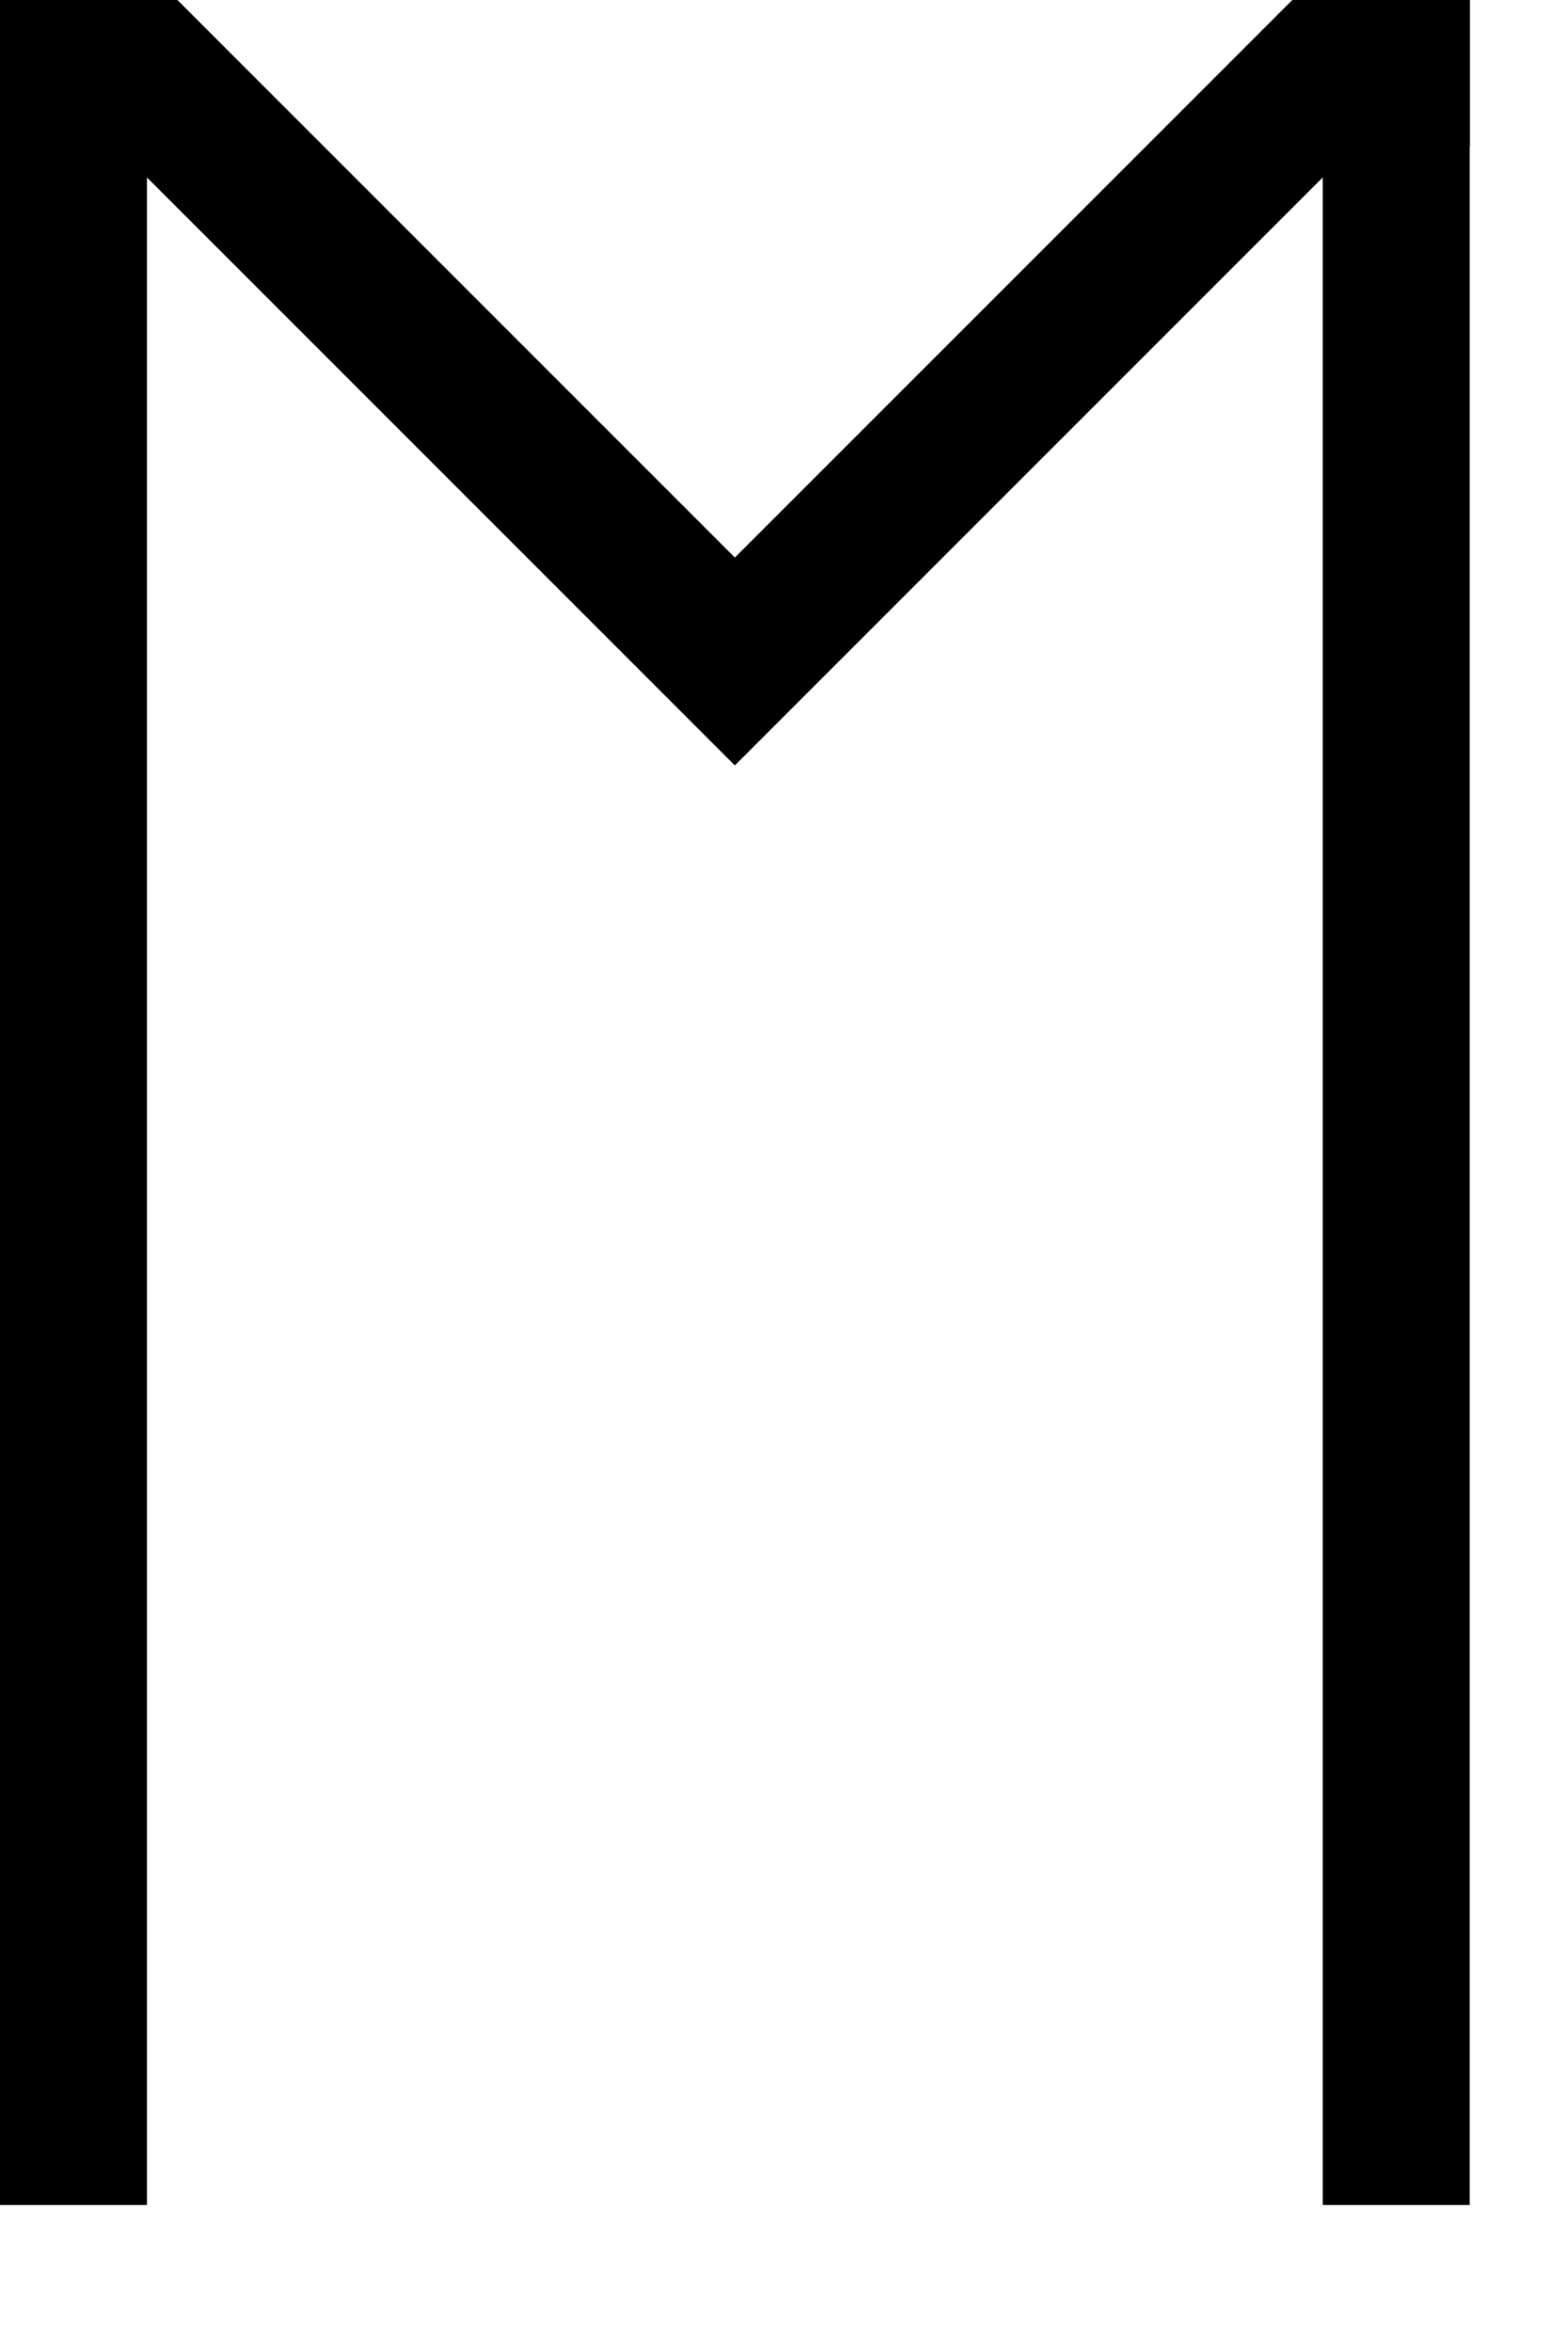
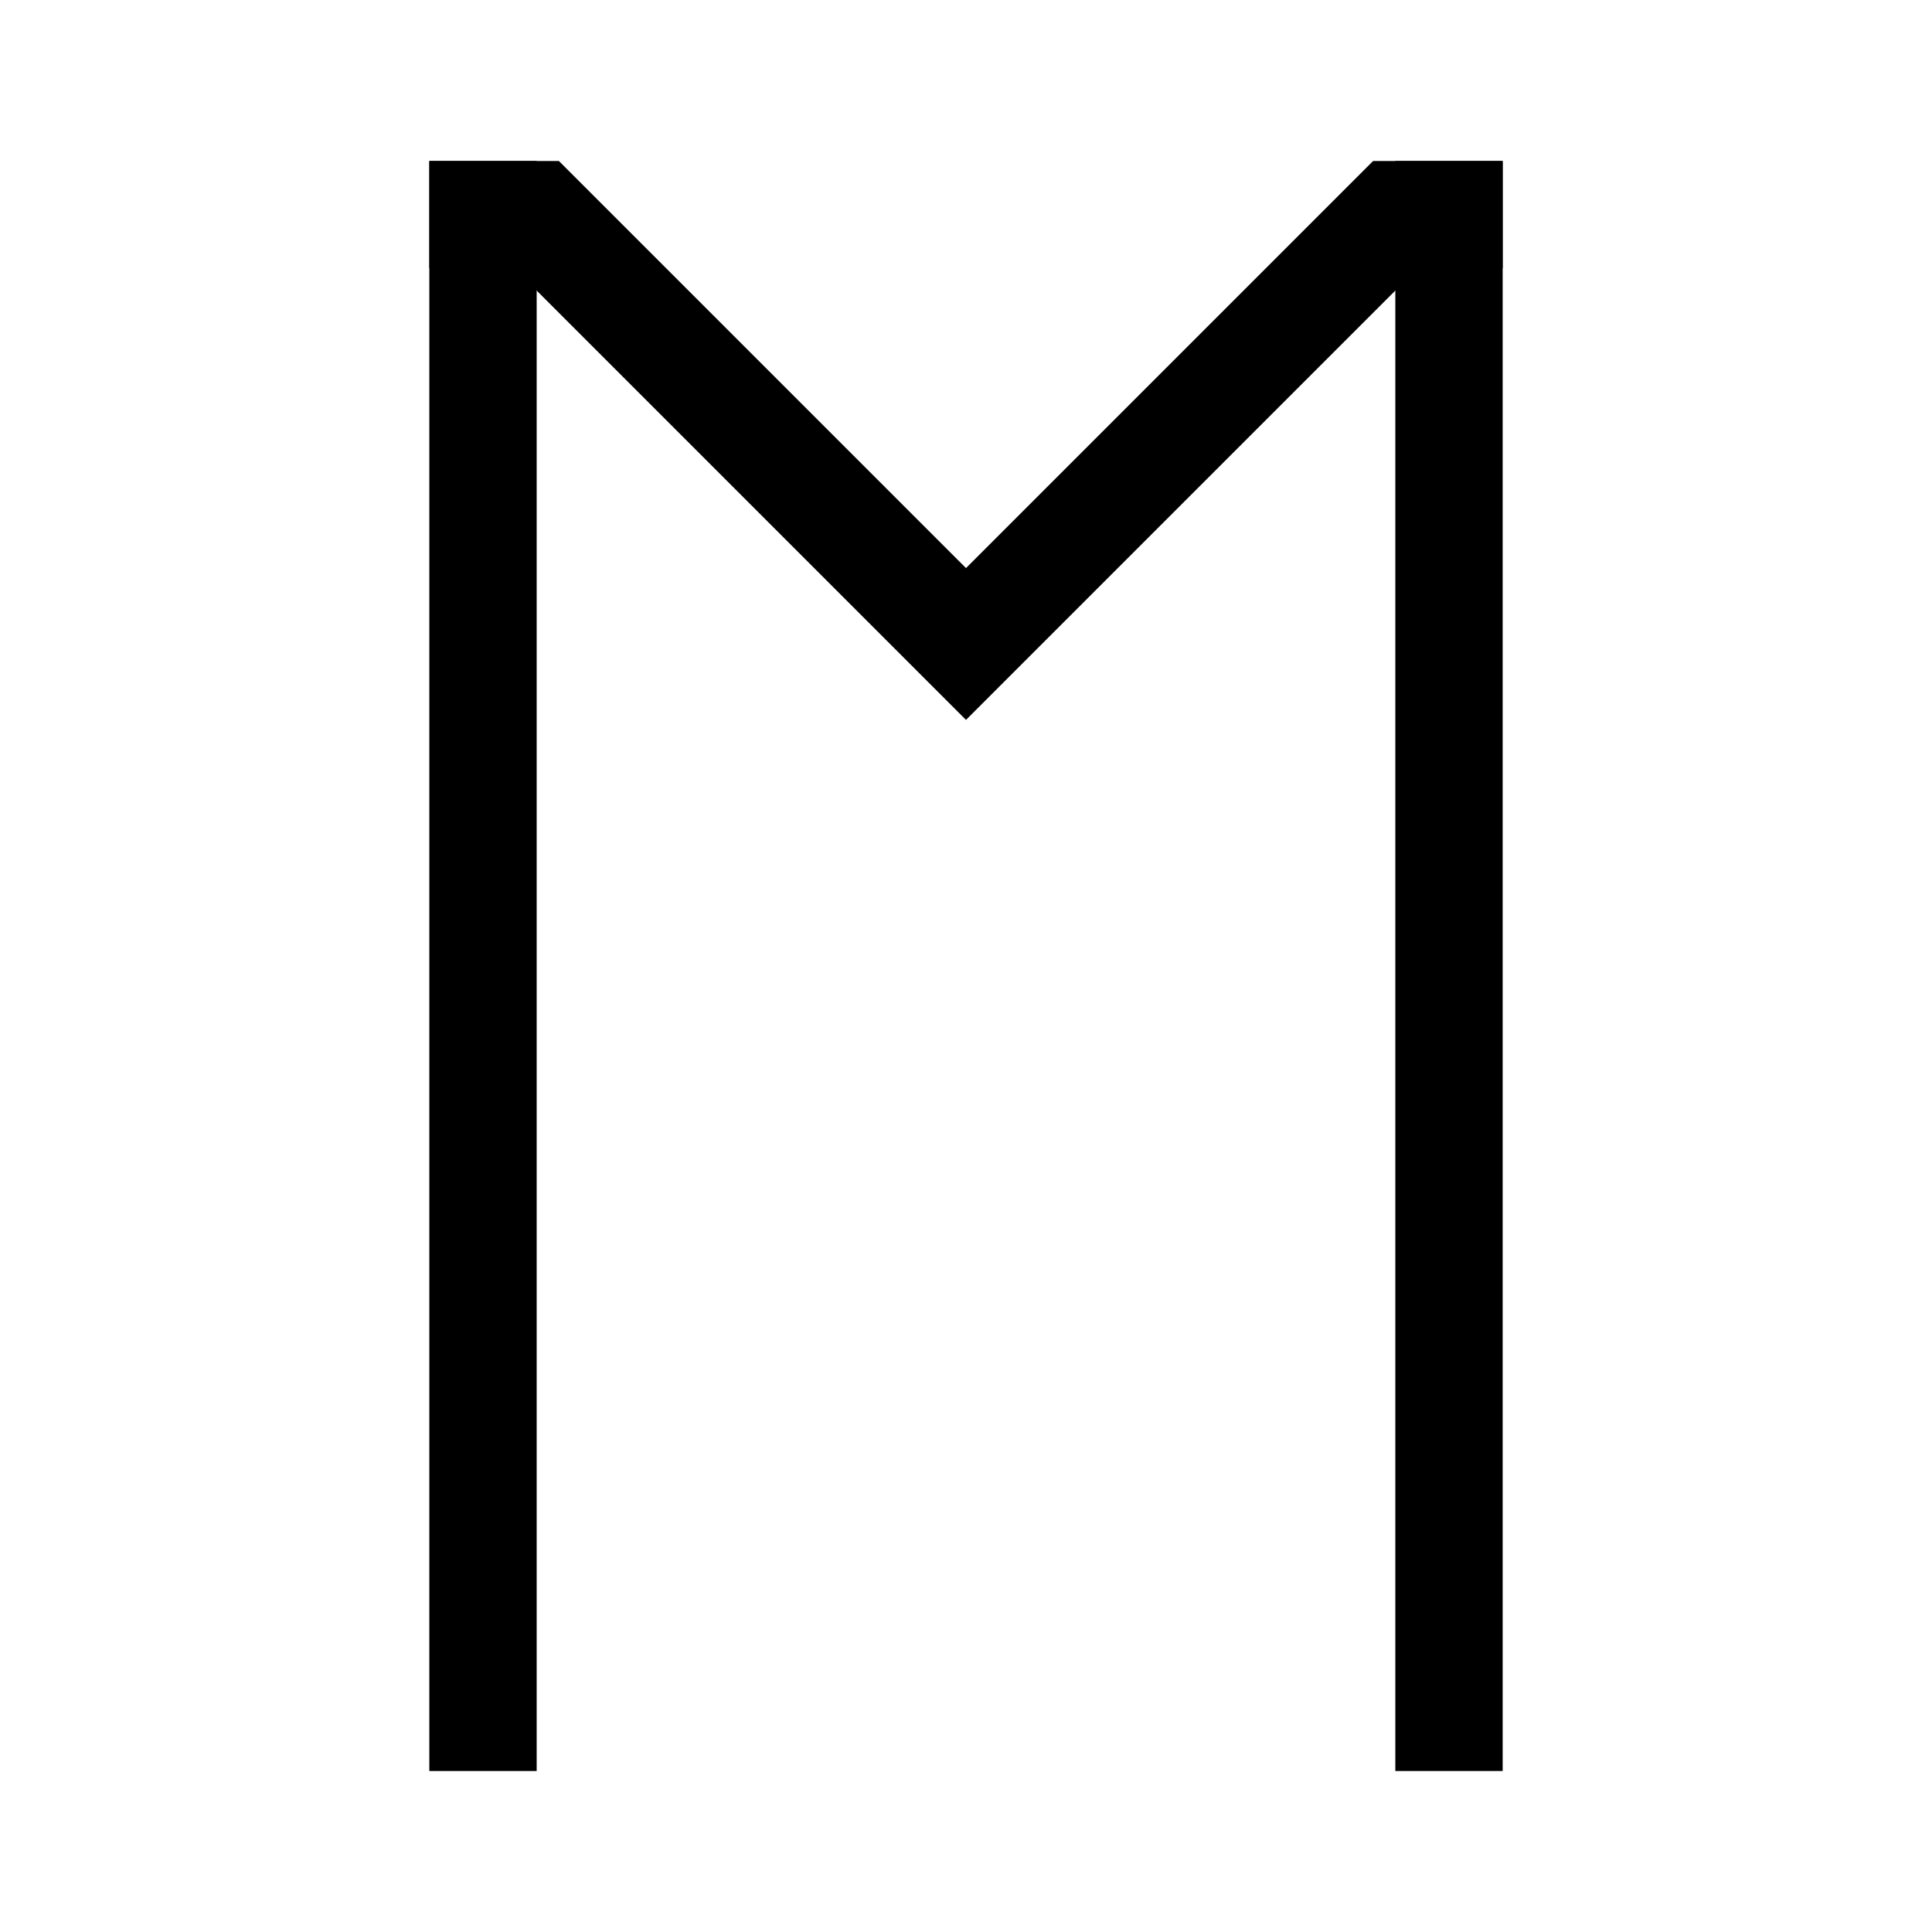
- <svg xmlns="http://www.w3.org/2000/svg" version="1.0" width="32pt" height="48pt" id="svg16730">
+ <svg xmlns="http://www.w3.org/2000/svg" version="1.0" width="72pt" height="72pt" id="svg16730" viewBox="0 0 72 72">
  <defs id="defs16732" />
-   <g id="layer1">
-     <path d="M 2,60 L 2,0" style="fill:none;fill-opacity:0.75;fill-rule:evenodd;stroke:#000000;stroke-width:4;stroke-linecap:butt;stroke-linejoin:miter;stroke-miterlimit:4;stroke-dasharray:none;stroke-opacity:1" id="path16781" />
-     <path d="M 0,2 L 4,2 L 20,18 L 36,2 L 40,2" style="fill:none;fill-opacity:0.75;fill-rule:evenodd;stroke:#000000;stroke-width:4;stroke-linecap:butt;stroke-linejoin:miter;stroke-miterlimit:4;stroke-dasharray:none;stroke-opacity:1" id="path16783" />
-     <path d="M 38,60 L 38,0" style="fill:none;fill-opacity:0.75;fill-rule:evenodd;stroke:#000000;stroke-width:4;stroke-linecap:butt;stroke-linejoin:miter;stroke-miterlimit:4;stroke-dasharray:none;stroke-opacity:1" id="path16785" />
+   <g id="layer1" transform="translate(16,6)">
+     <path d="M 2,60 V 0" style="fill:none;fill-opacity:0.75;fill-rule:evenodd;stroke:#000000;stroke-width:4;stroke-linecap:butt;stroke-linejoin:miter;stroke-miterlimit:4;stroke-dasharray:none;stroke-opacity:1" id="path16781" />
+     <path d="M 0,2 H 4 L 20,18 36,2 h 4" style="fill:none;fill-opacity:0.75;fill-rule:evenodd;stroke:#000000;stroke-width:4;stroke-linecap:butt;stroke-linejoin:miter;stroke-miterlimit:4;stroke-dasharray:none;stroke-opacity:1" id="path16783" />
+     <path d="M 38,60 V 0" style="fill:none;fill-opacity:0.75;fill-rule:evenodd;stroke:#000000;stroke-width:4;stroke-linecap:butt;stroke-linejoin:miter;stroke-miterlimit:4;stroke-dasharray:none;stroke-opacity:1" id="path16785" />
  </g>
</svg>
